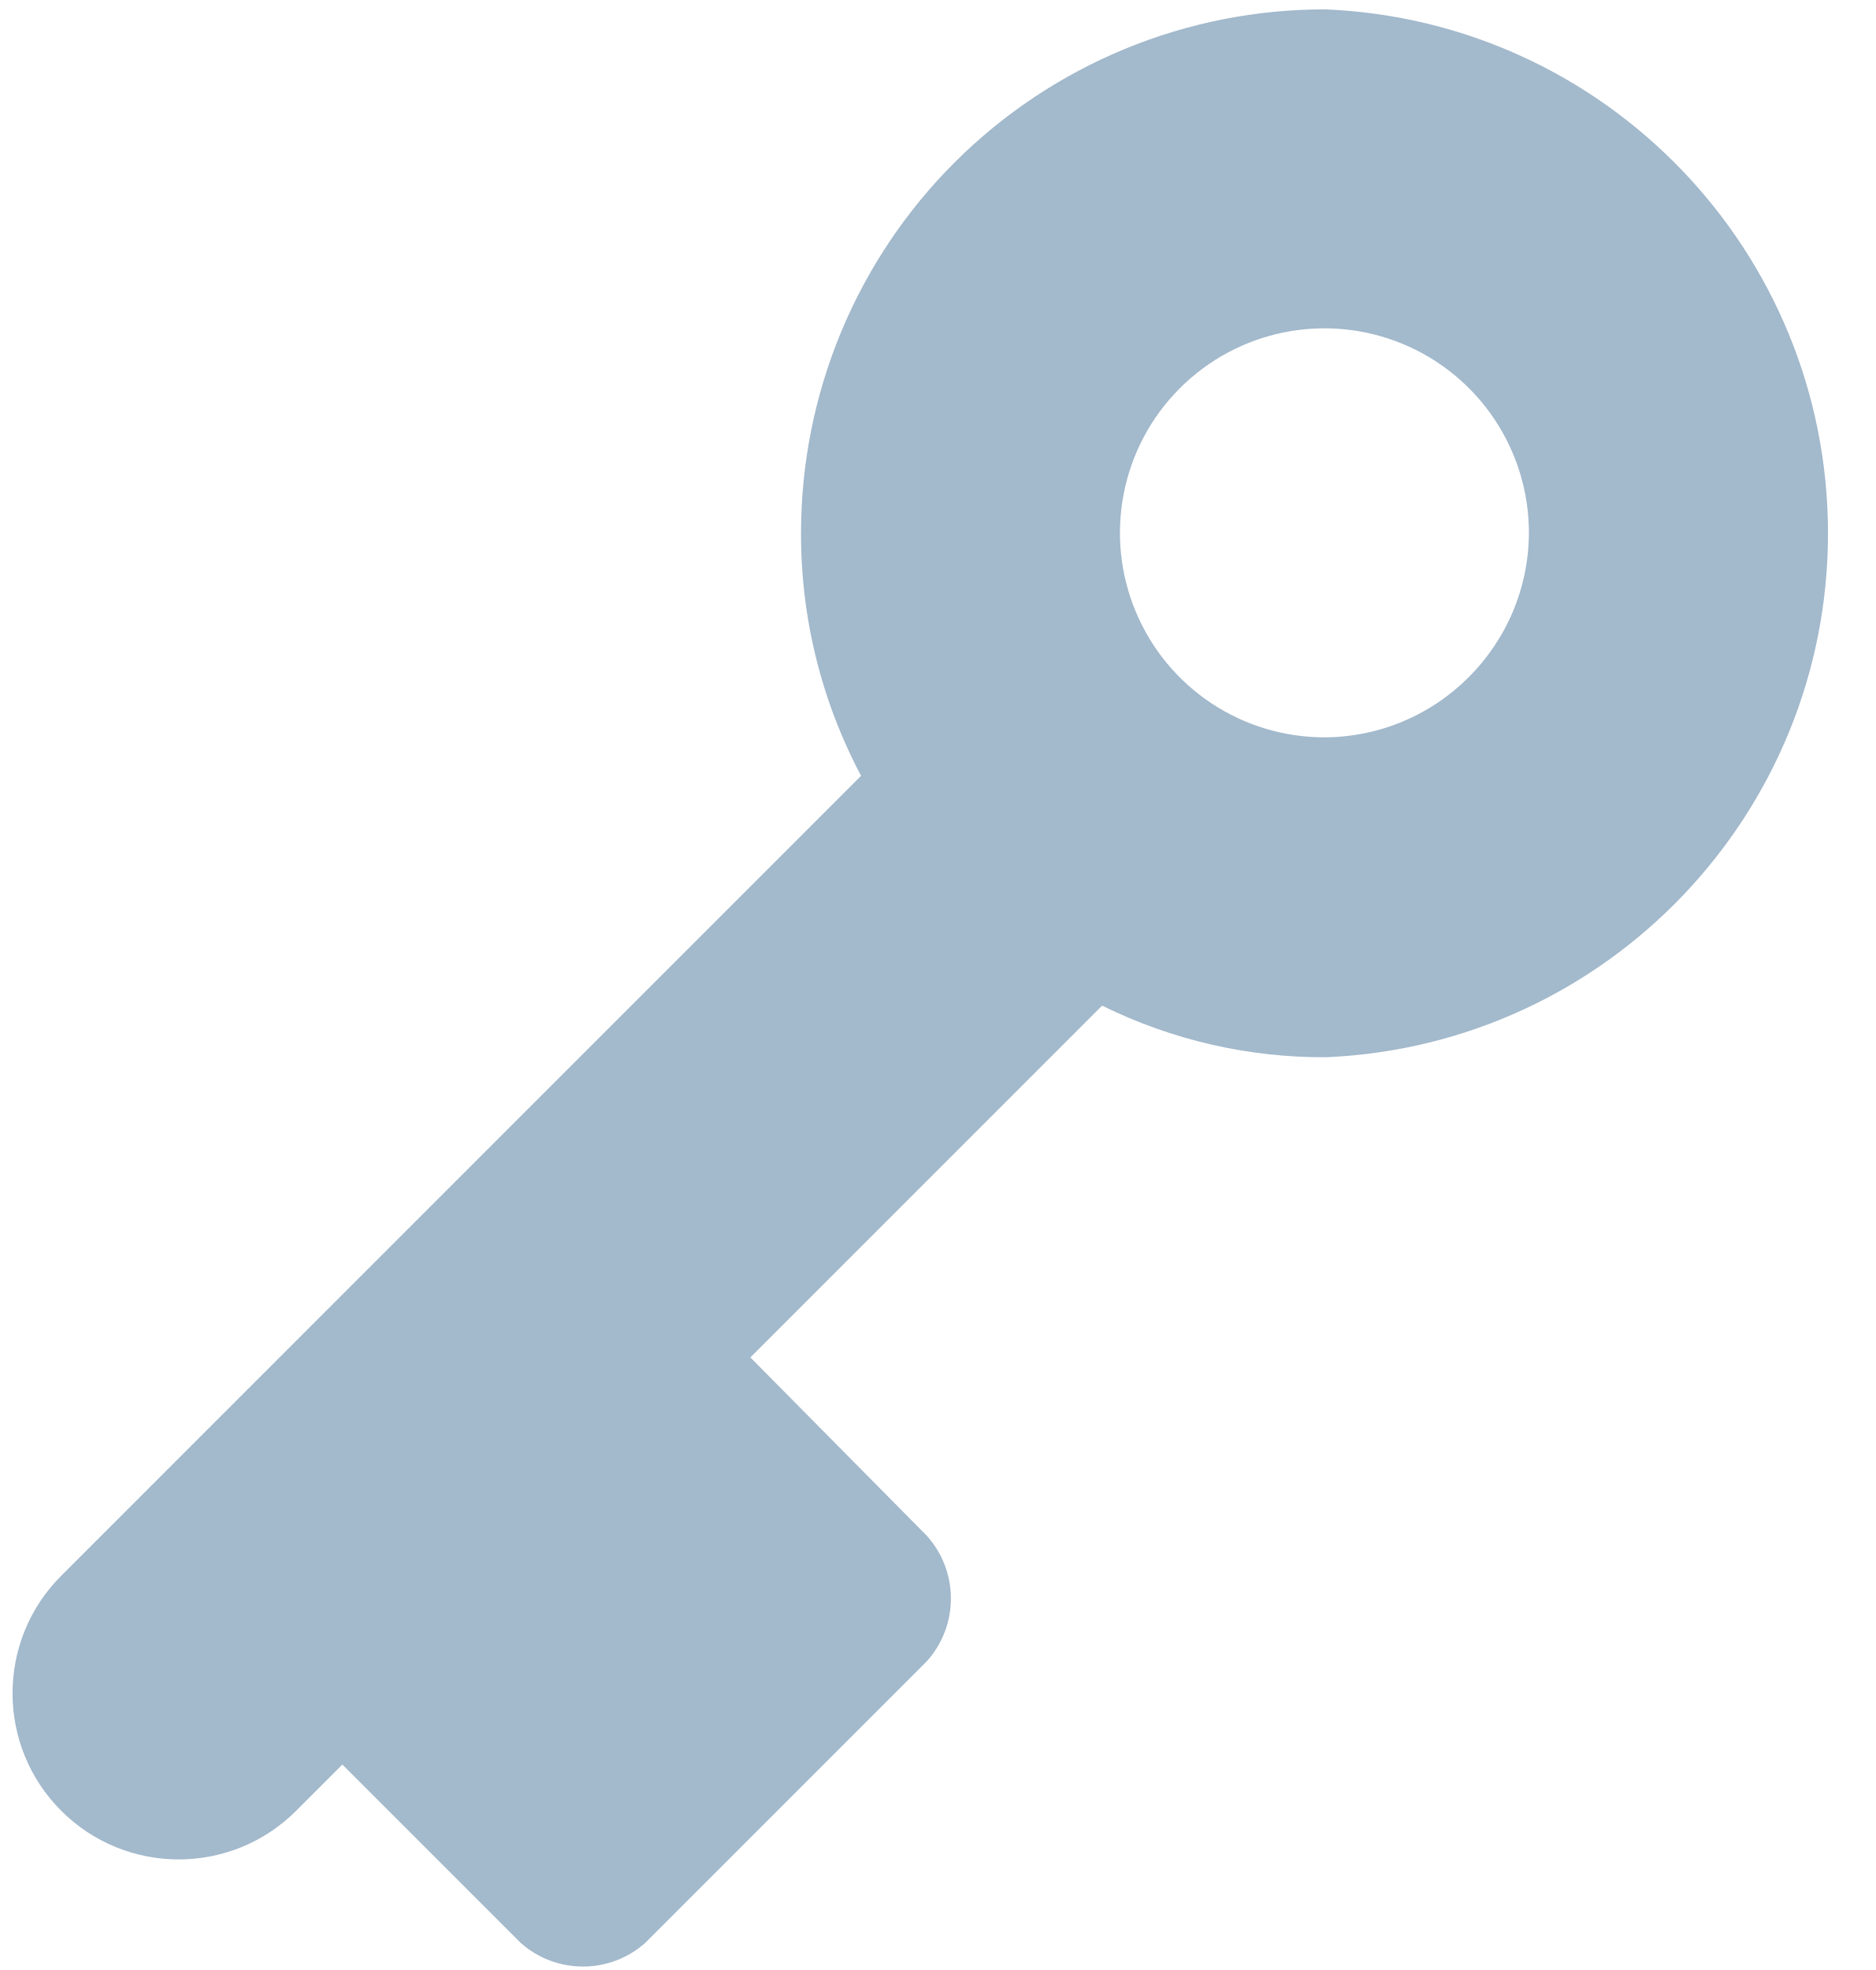
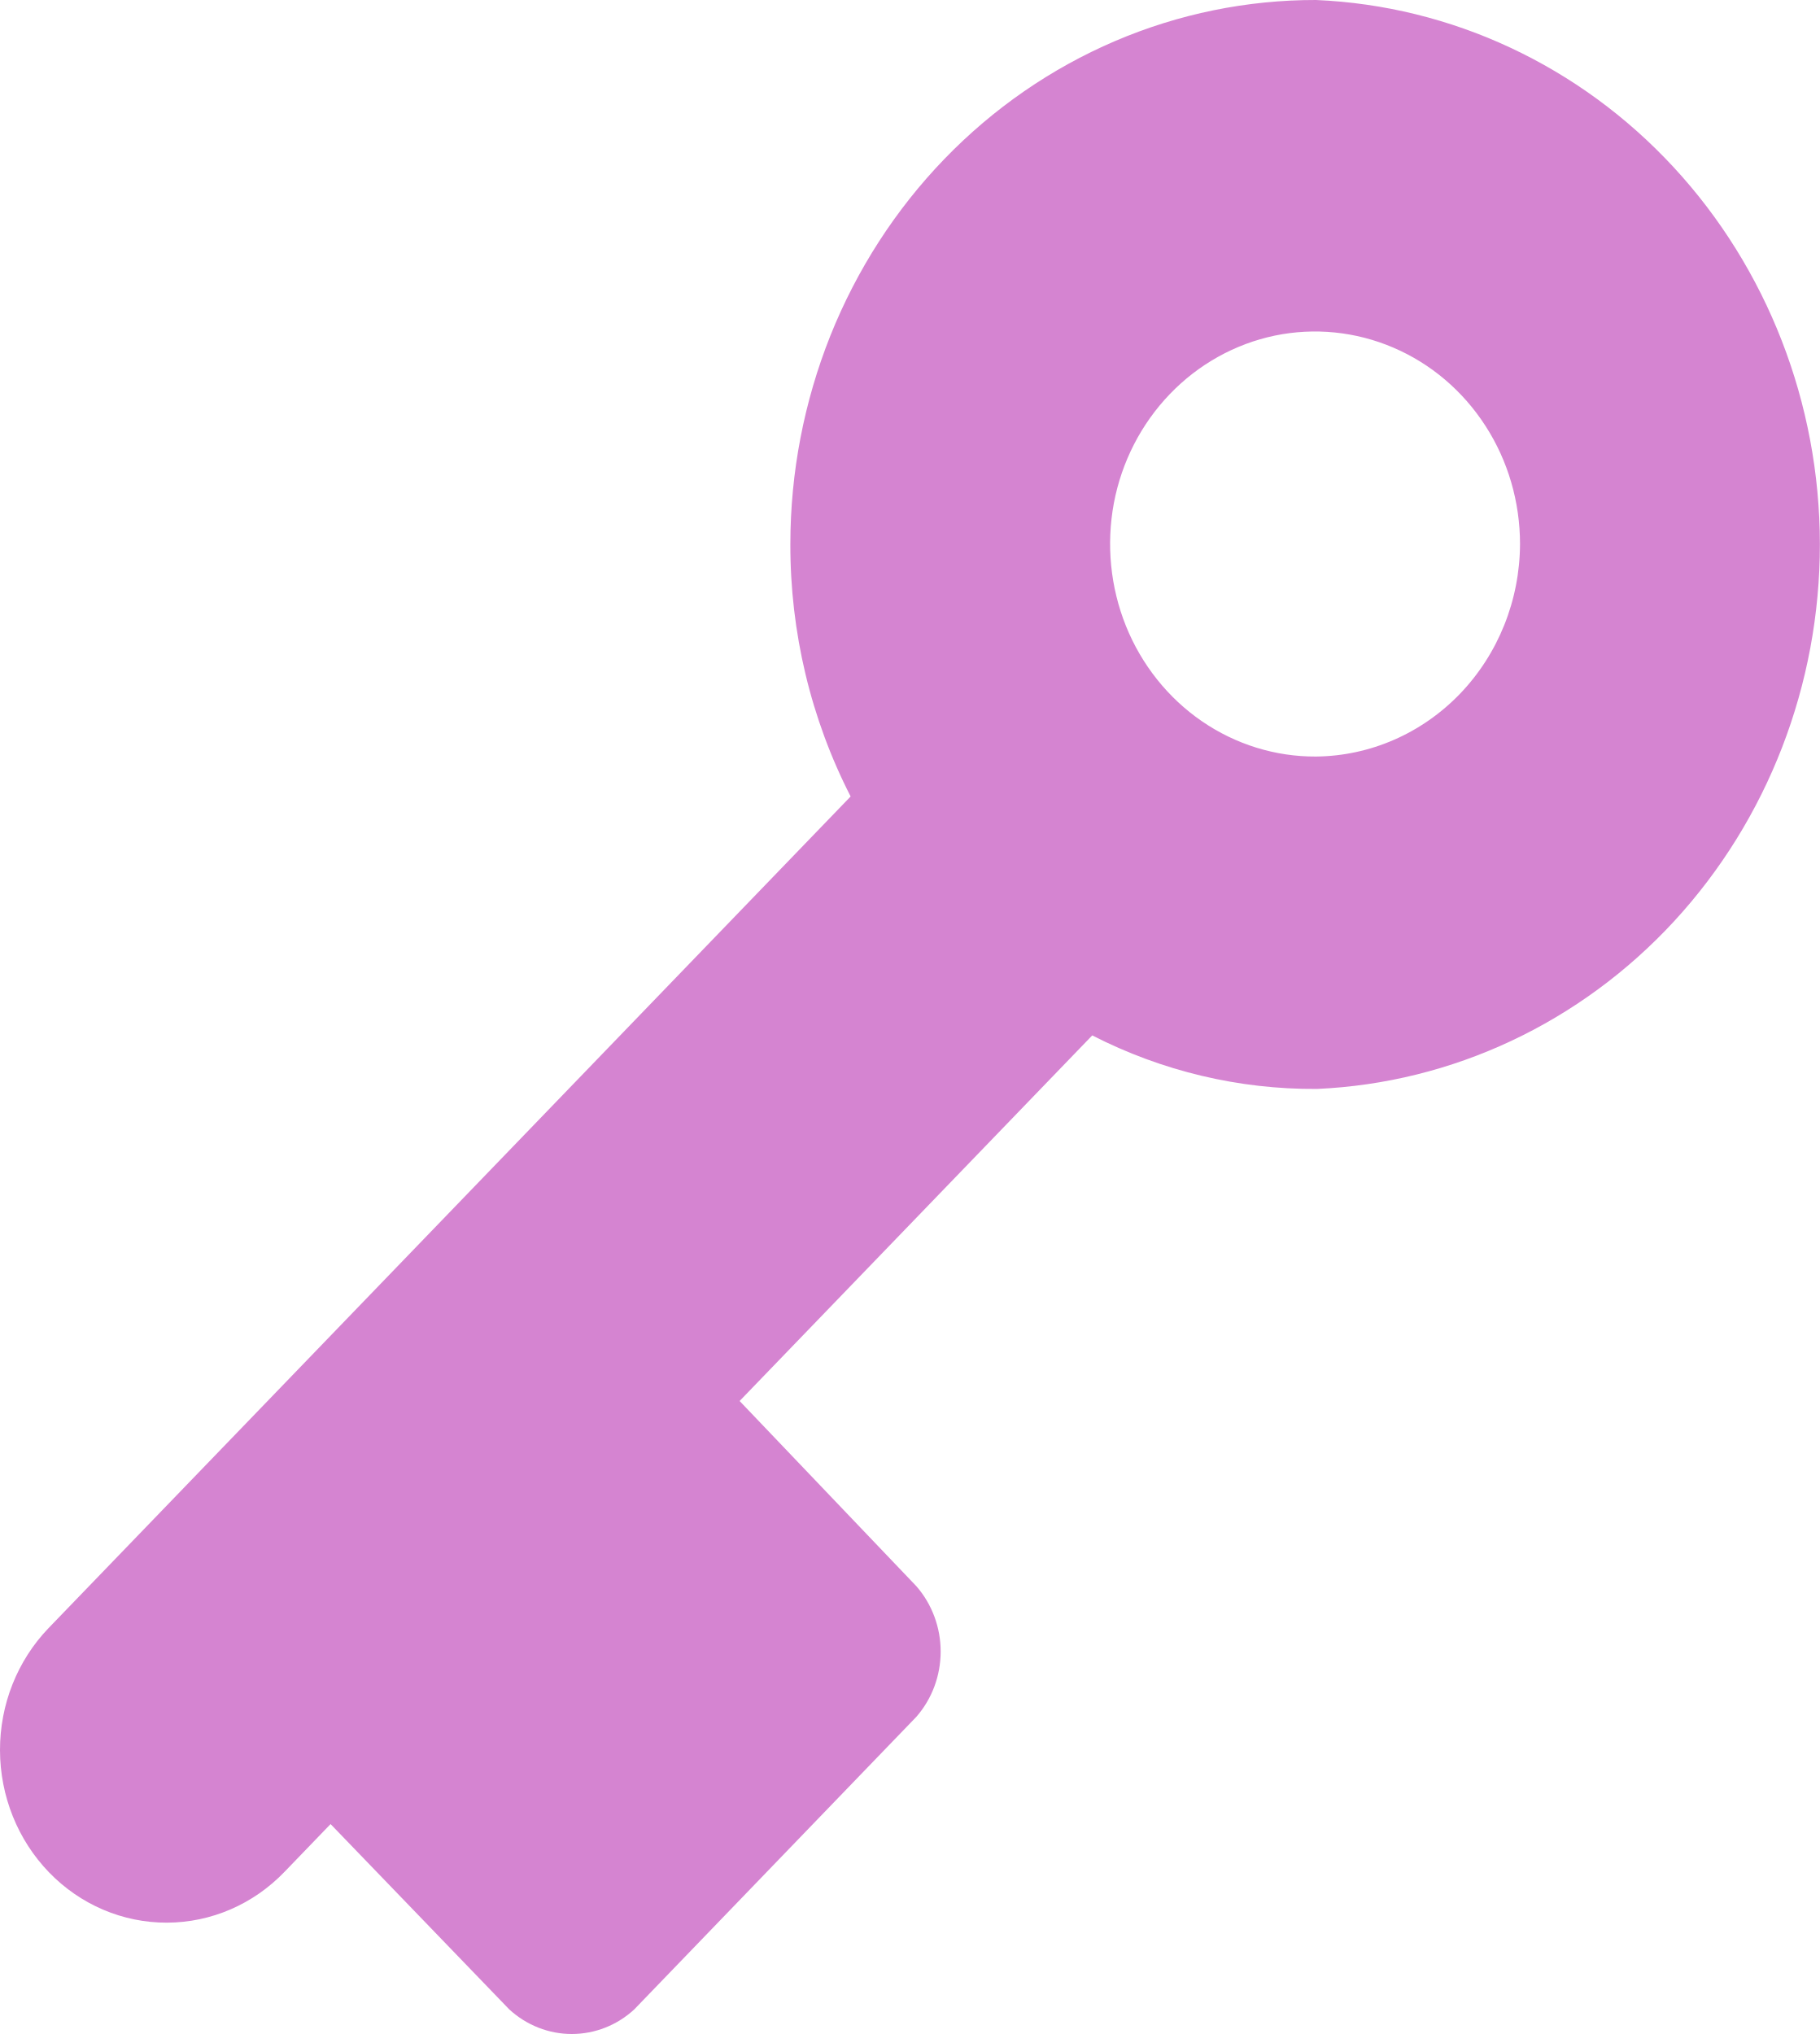
- <svg xmlns="http://www.w3.org/2000/svg" id="Слой_1" data-name="Слой 1" viewBox="0 0 20 21">
-   <defs>
-     <style>.cls-1{fill:#a3b9cc;}</style>
-   </defs>
-   <path class="cls-1" d="M14.13.1A5.58,5.58,0,0,0,8.54,5.68a5.49,5.49,0,0,0,.64,2.59L.65,16.8a1.77,1.77,0,0,0,2.51,2.5l.49-.49,1.9,1.9a1,1,0,0,0,1.33,0l3-3a1,1,0,0,0,0-1.34L8,14.47l3.75-3.75a5.32,5.32,0,0,0,2.39.55A5.59,5.59,0,0,0,14.13.1Zm0,7.76A2.18,2.18,0,1,1,16.3,5.68,2.19,2.19,0,0,1,14.13,7.86Z" />
+ <svg xmlns="http://www.w3.org/2000/svg" width="17" height="19" viewBox="0 0 17 19" fill="none">
+   <path d="M12.293 8.1611e-06C11.649 -0.001 11.011 0.129 10.415 0.384C9.819 0.639 9.278 1.013 8.822 1.485C8.366 1.957 8.004 2.518 7.757 3.135C7.511 3.752 7.383 4.414 7.383 5.082C7.381 5.904 7.574 6.714 7.946 7.44L0.453 15.209C0.162 15.512 -0.001 15.922 3.10363e-06 16.35C0.001 16.778 0.166 17.188 0.458 17.49C0.75 17.792 1.146 17.961 1.559 17.96C1.972 17.959 2.367 17.788 2.658 17.485L3.088 17.039L4.757 18.77C4.918 18.918 5.126 19 5.341 19C5.557 19 5.765 18.918 5.925 18.77L8.56 16.037C8.706 15.87 8.787 15.653 8.787 15.427C8.787 15.202 8.706 14.984 8.56 14.817L6.909 13.087L10.203 9.672C10.855 10.006 11.574 10.177 12.302 10.172C13.567 10.116 14.762 9.555 15.638 8.606C16.513 7.657 17.001 6.395 17 5.082C16.999 3.769 16.509 2.507 15.632 1.56C14.755 0.613 13.559 0.054 12.293 8.1611e-06ZM12.293 7.067C11.914 7.069 11.543 6.954 11.227 6.737C10.911 6.52 10.664 6.21 10.518 5.848C10.372 5.485 10.333 5.086 10.405 4.7C10.478 4.314 10.66 3.96 10.928 3.681C11.195 3.403 11.536 3.213 11.908 3.135C12.279 3.058 12.665 3.097 13.015 3.247C13.366 3.397 13.665 3.651 13.876 3.978C14.087 4.304 14.199 4.689 14.199 5.082C14.197 5.606 13.996 6.108 13.639 6.48C13.282 6.851 12.799 7.062 12.293 7.067Z" fill="#D584D1" />
</svg>
